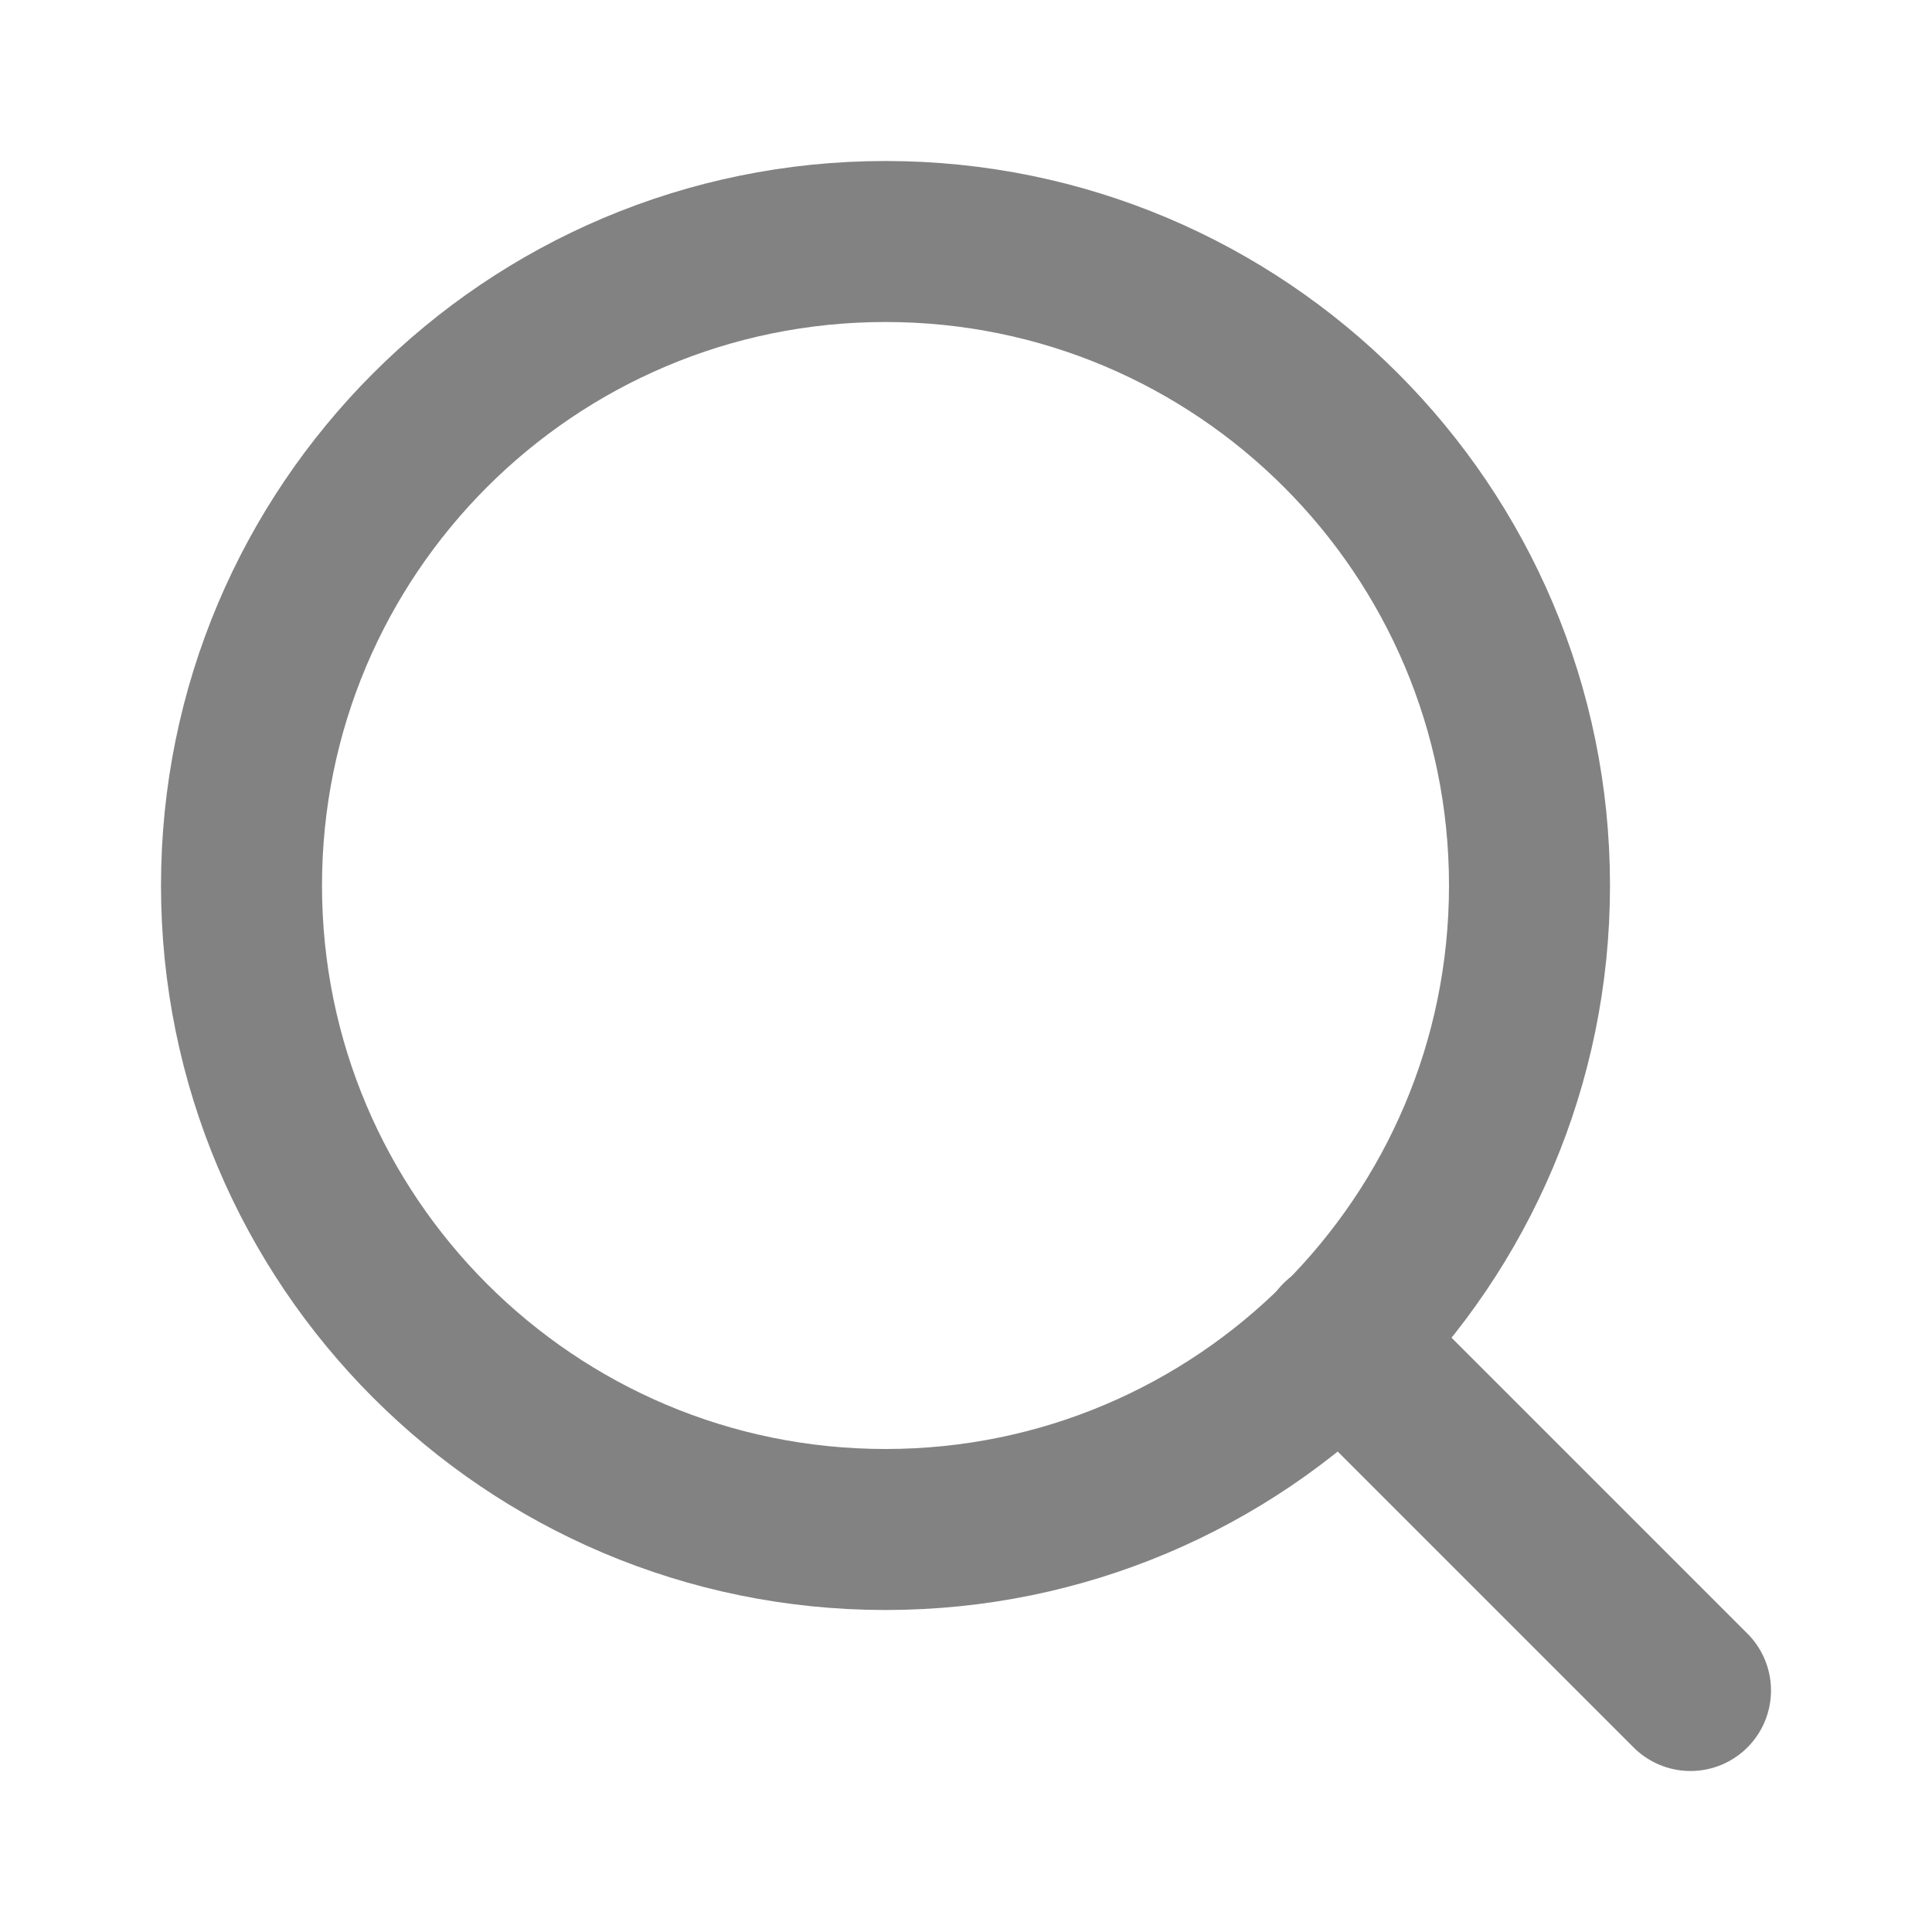
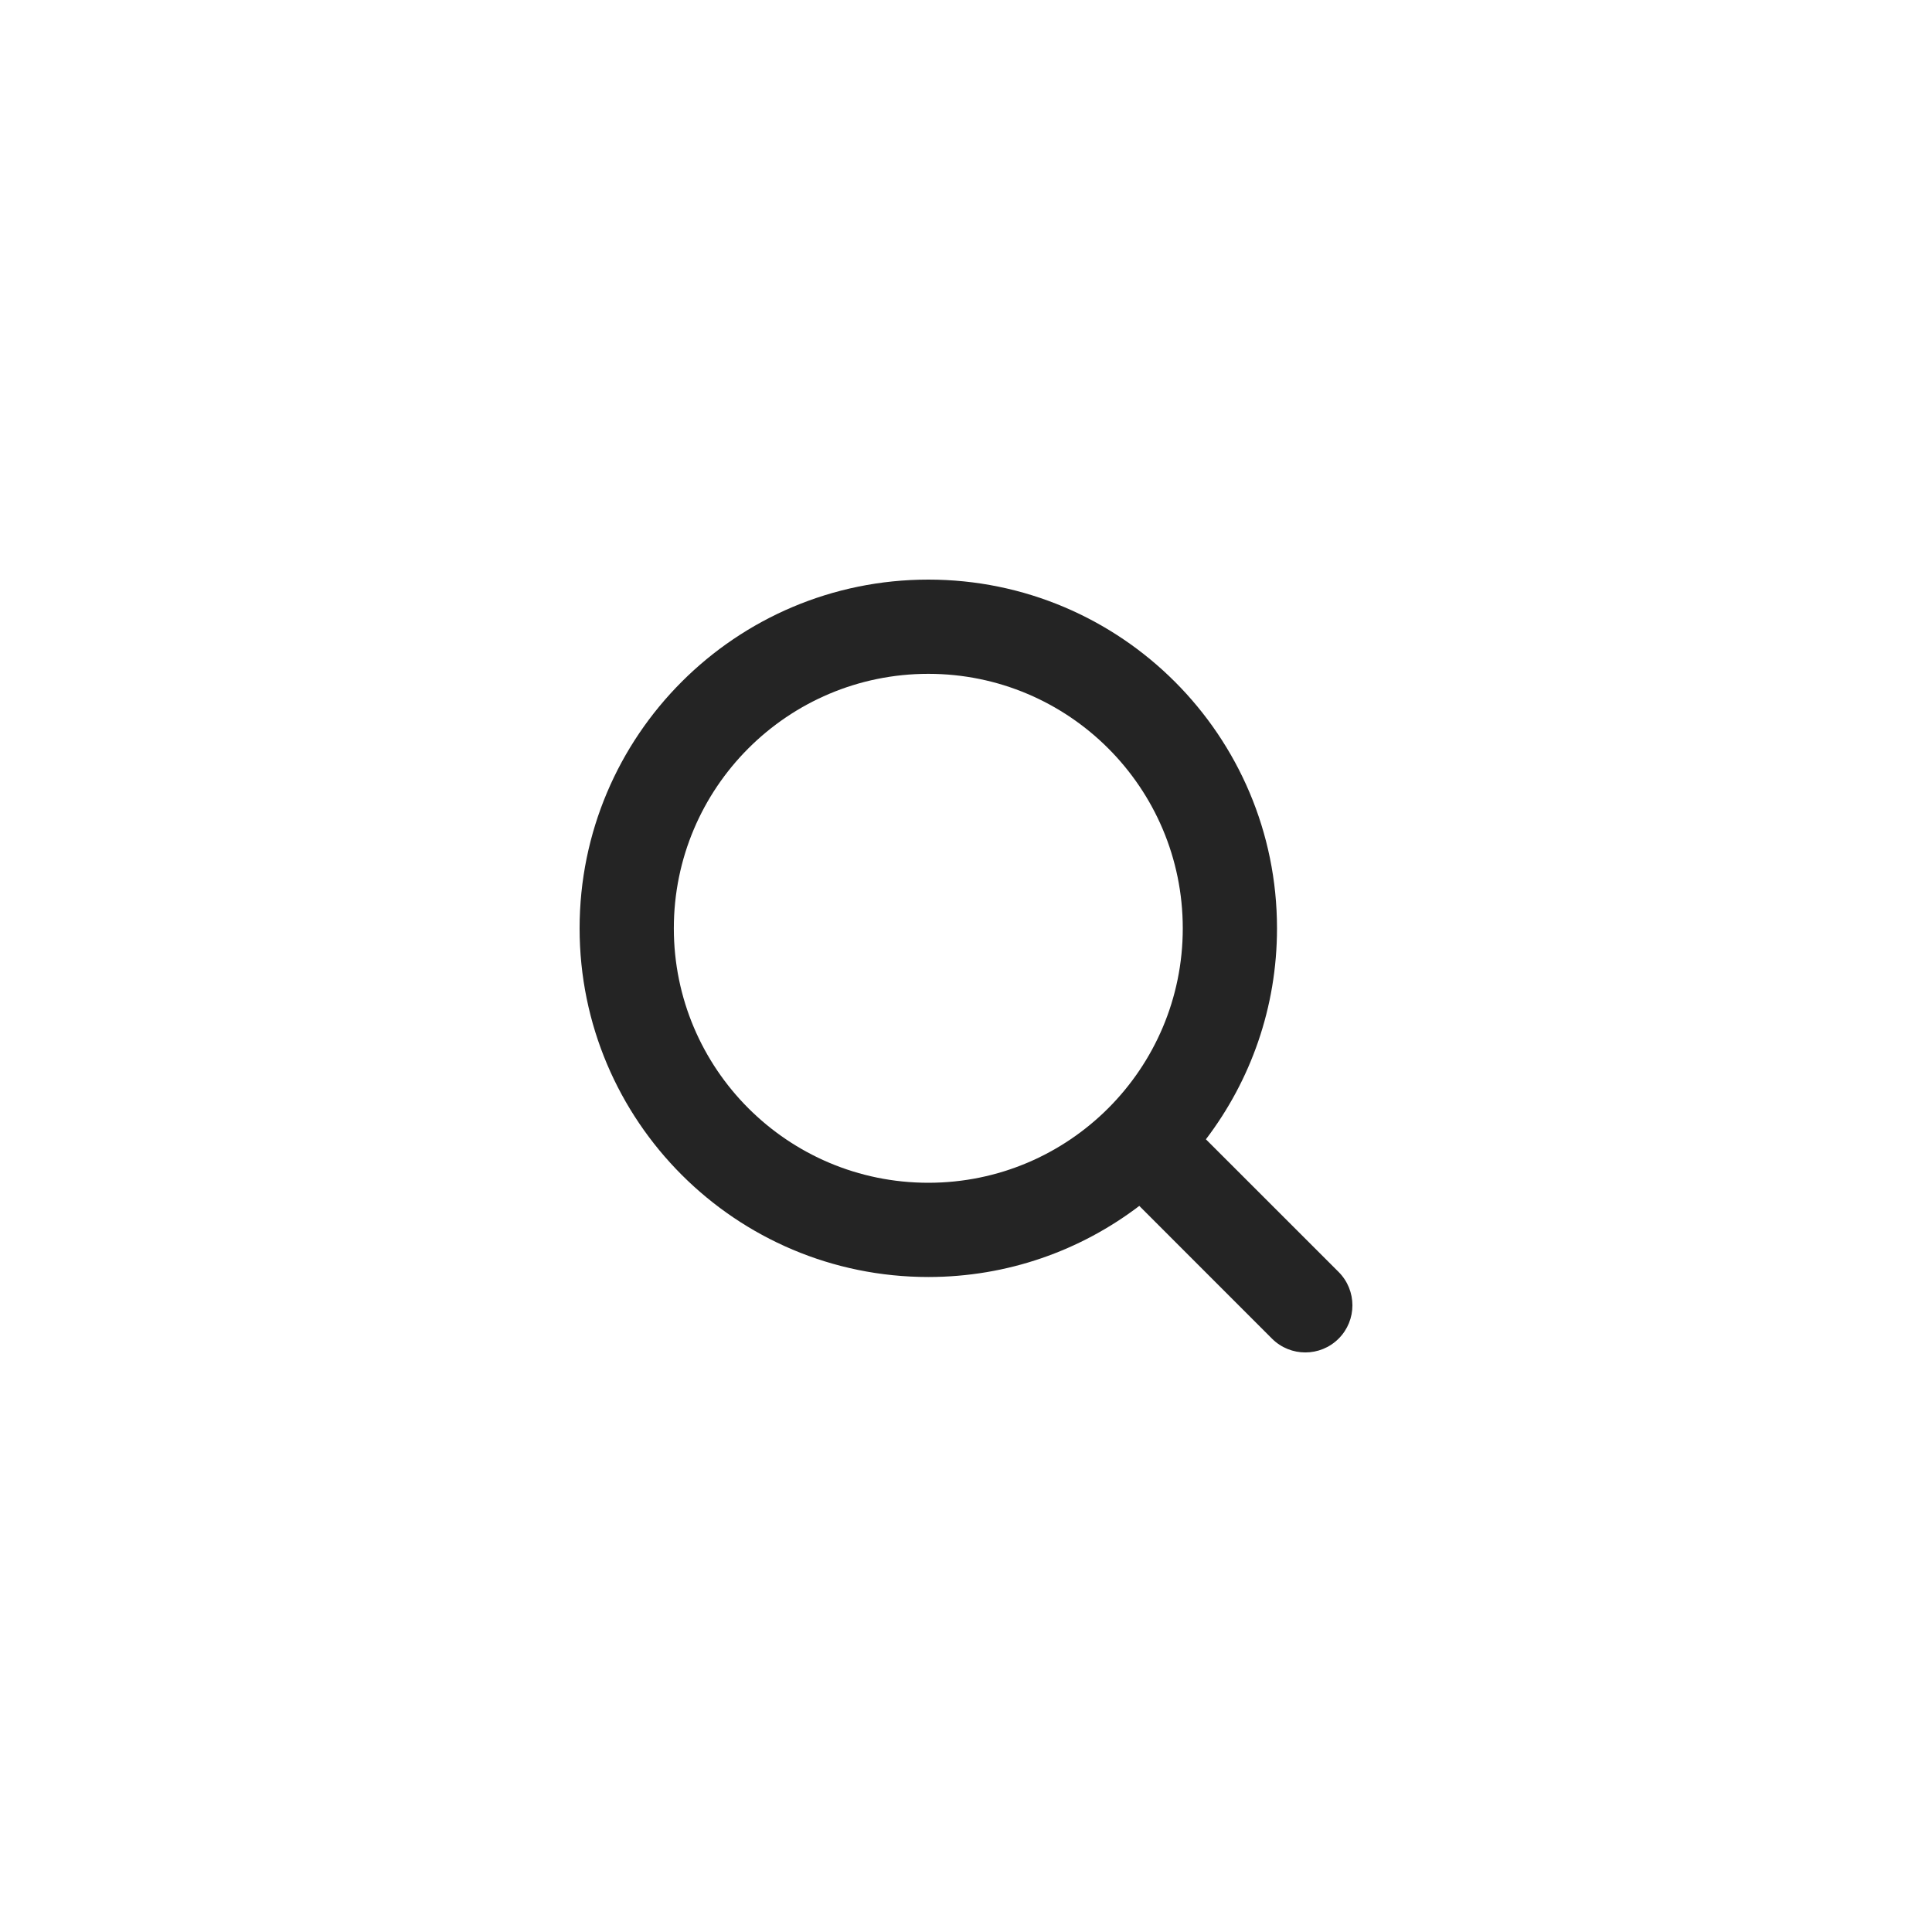
- <svg xmlns="http://www.w3.org/2000/svg" width="24" height="24" viewBox="0 0 24 24" fill="none">
-   <path d="M11 19C15.418 19 19 15.418 19 11C19 6.582 15.418 3 11 3C6.582 3 3 6.582 3 11C3 15.418 6.582 19 11 19Z" stroke="#828282" stroke-width="2" stroke-linecap="round" stroke-linejoin="round" />
-   <path d="M21 21L16.65 16.65" stroke="#828282" stroke-width="2" stroke-linecap="round" stroke-linejoin="round" />
+ <svg xmlns="http://www.w3.org/2000/svg" width="40" height="40" viewBox="0 0 40 40" fill="none">
+   <path d="M19.22 12C23.207 12 26.439 15.233 26.439 19.22C26.439 20.862 25.89 22.375 24.967 23.588L27.715 26.335C28.095 26.716 28.096 27.334 27.715 27.715C27.334 28.096 26.716 28.096 26.335 27.715L23.588 24.967C22.375 25.89 20.862 26.439 19.22 26.439C15.232 26.439 12 23.207 12 19.22C12 15.233 15.232 12 19.22 12ZM19.22 13.951C16.31 13.951 13.951 16.31 13.951 19.22C13.951 22.129 16.31 24.488 19.22 24.488C22.129 24.488 24.488 22.129 24.488 19.22C24.488 16.31 22.129 13.951 19.22 13.951Z" fill="#242424" />
</svg>
